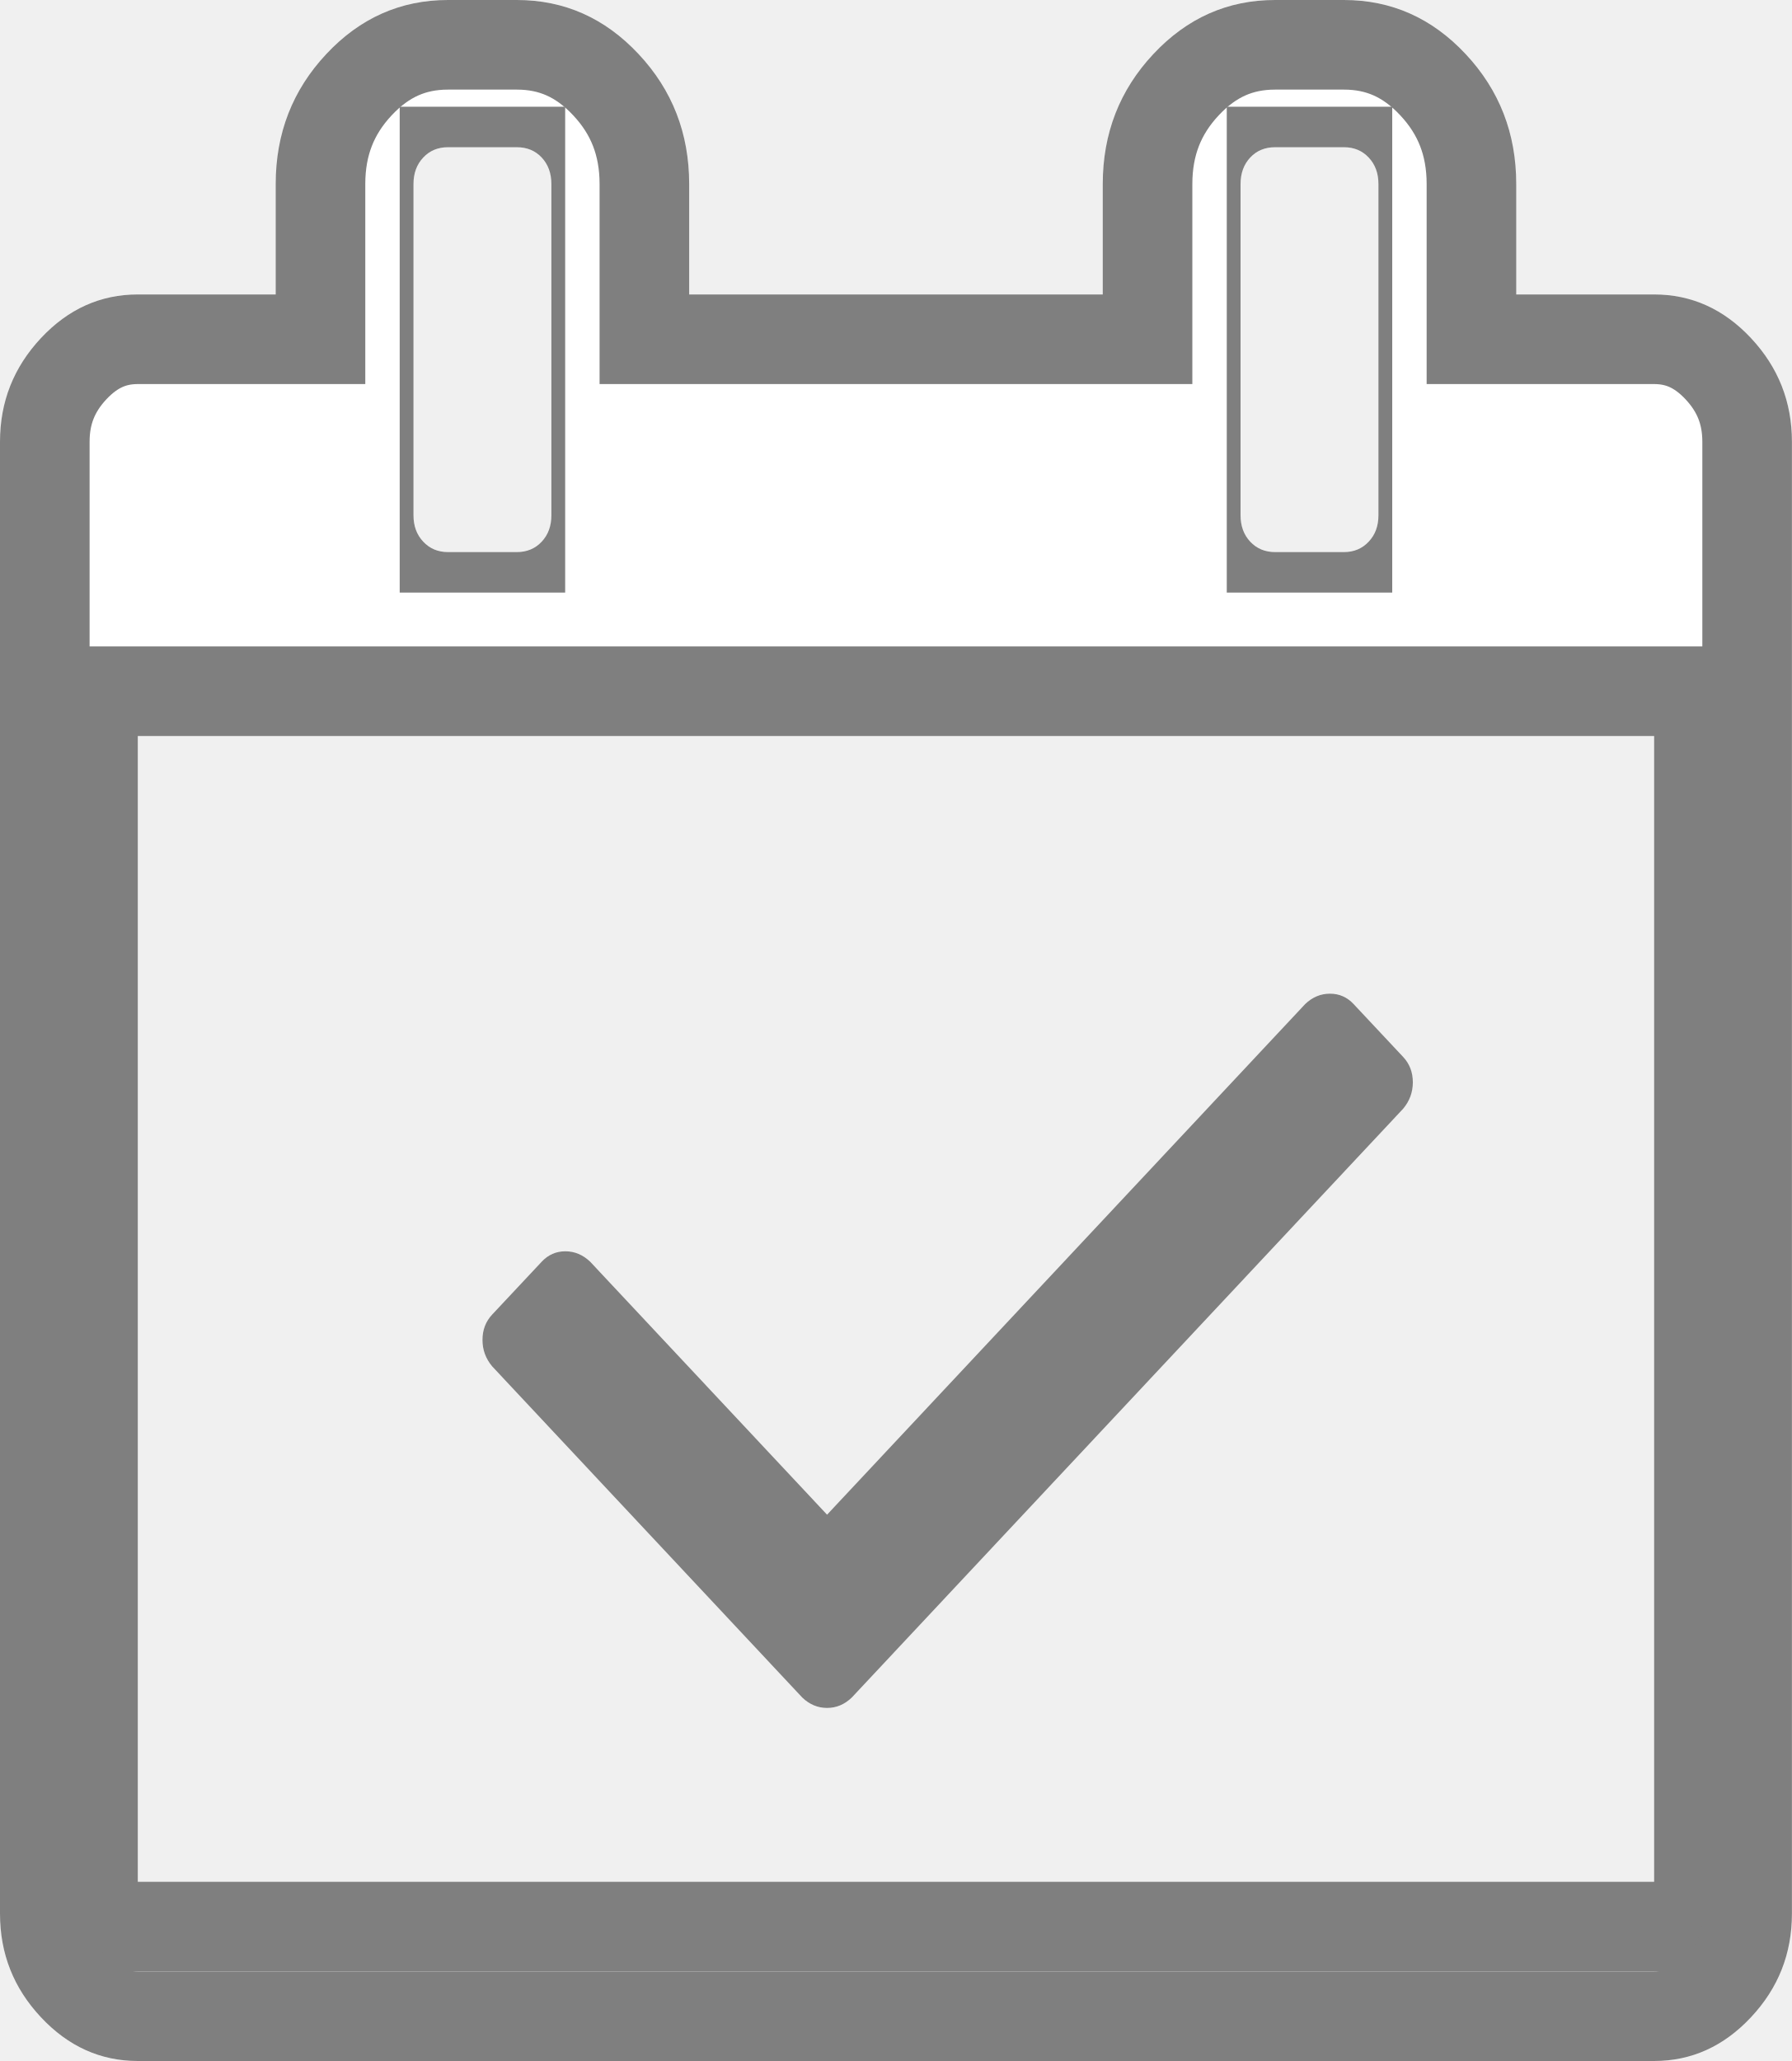
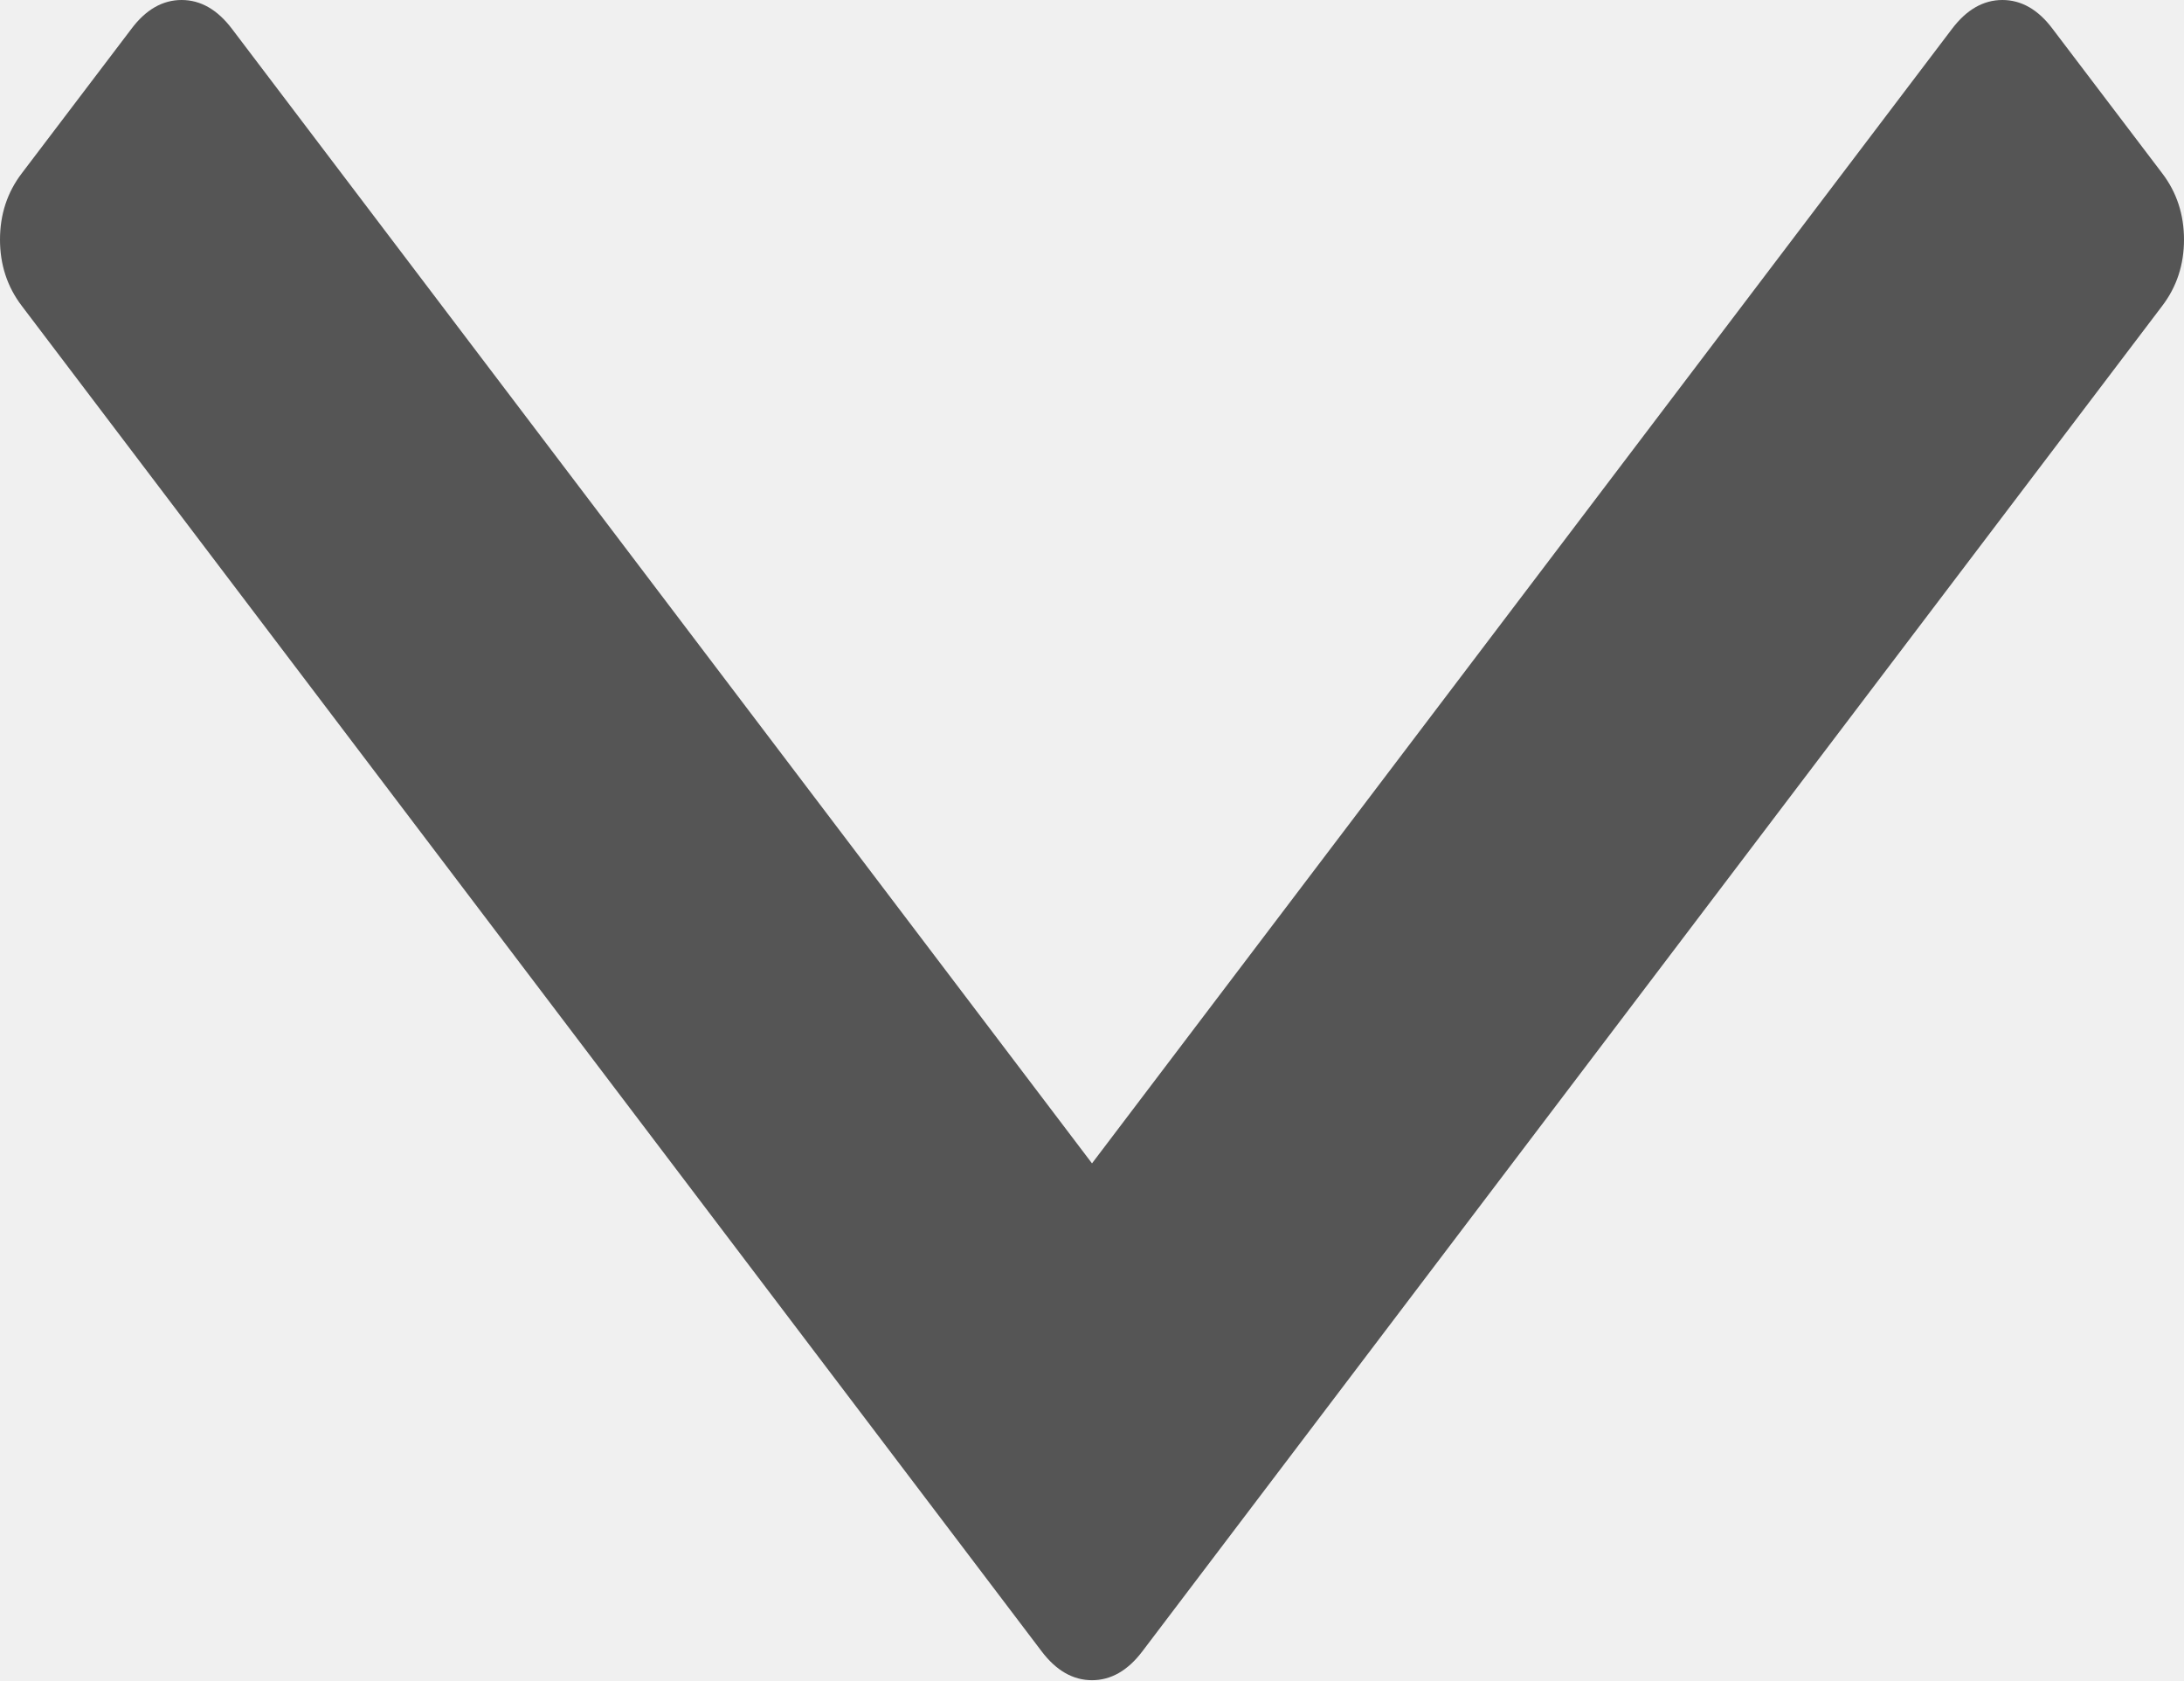
- <svg xmlns="http://www.w3.org/2000/svg" version="1.1" width="20px" height="23px">
-   <defs>
-     <mask fill="white" id="clip46">
-       <path d="M 15.769 12.078  C 15.769 12.189  15.733 12.287  15.661 12.373  L 9.507 18.944  C 9.427 19.021  9.335 19.06  9.231 19.06  C 9.127 19.06  9.034 19.021  8.954 18.944  L 5.493 15.248  C 5.421 15.162  5.385 15.064  5.385 14.953  C 5.385 14.841  5.421 14.747  5.493 14.67  L 6.046 14.08  C 6.118 14.003  6.206 13.964  6.31 13.964  C 6.414 13.964  6.506 14.003  6.587 14.08  L 9.231 16.903  L 14.567 11.205  C 14.647 11.128  14.74 11.089  14.844 11.089  C 14.948 11.089  15.036 11.128  15.108 11.205  L 15.661 11.795  C 15.733 11.872  15.769 11.966  15.769 12.078  Z M 1.538 8.214  L 1.538 21  L 18.462 21  L 18.462 8.214  L 1.538 8.214  Z M 6.046 6.045  C 6.118 5.968  6.154 5.87  6.154 5.75  L 6.154 2.054  C 6.154 1.934  6.118 1.835  6.046 1.758  C 5.974 1.681  5.881 1.643  5.769 1.643  L 5 1.643  C 4.888 1.643  4.796 1.681  4.724 1.758  C 4.651 1.835  4.615 1.934  4.615 2.054  L 4.615 5.75  C 4.615 5.87  4.651 5.968  4.724 6.045  C 4.796 6.122  4.888 6.161  5 6.161  L 5.769 6.161  C 5.881 6.161  5.974 6.122  6.046 6.045  Z M 15.276 6.045  C 15.349 5.968  15.385 5.87  15.385 5.75  L 15.385 2.054  C 15.385 1.934  15.349 1.835  15.276 1.758  C 15.204 1.681  15.112 1.643  15 1.643  L 14.231 1.643  C 14.119 1.643  14.026 1.681  13.954 1.758  C 13.882 1.835  13.846 1.934  13.846 2.054  L 13.846 5.75  C 13.846 5.87  13.882 5.968  13.954 6.045  C 14.026 6.122  14.119 6.161  14.231 6.161  L 15 6.161  C 15.112 6.161  15.204 6.122  15.276 6.045  Z M 19.543 3.773  C 19.848 4.099  20 4.484  20 4.929  L 20 21.357  C 20 21.802  19.848 22.187  19.543 22.512  C 19.239 22.837  18.878 23  18.462 23  L 1.538 23  C 1.122 23  0.761 22.837  0.457 22.512  C 0.152 22.187  0 21.802  0 21.357  L 0 4.929  C 0 4.484  0.152 4.099  0.457 3.773  C 0.761 3.448  1.122 3.286  1.538 3.286  L 3.077 3.286  L 3.077 2.054  C 3.077 1.489  3.265 1.005  3.642 0.603  C 4.018 0.201  4.471 0  5 0  L 5.769 0  C 6.298 0  6.751 0.201  7.127 0.603  C 7.504 1.005  7.692 1.489  7.692 2.054  L 7.692 3.286  L 12.308 3.286  L 12.308 2.054  C 12.308 1.489  12.496 1.005  12.873 0.603  C 13.249 0.201  13.702 0  14.231 0  L 15 0  C 15.529 0  15.982 0.201  16.358 0.603  C 16.735 1.005  16.923 1.489  16.923 2.054  L 16.923 3.286  L 18.462 3.286  C 18.878 3.286  19.239 3.448  19.543 3.773  Z " fill-rule="evenodd" />
-     </mask>
-   </defs>
-   <g transform="matrix(1 0 0 1 -1046 -353 )">
-     <path d="M 15.769 12.078  C 15.769 12.189  15.733 12.287  15.661 12.373  L 9.507 18.944  C 9.427 19.021  9.335 19.06  9.231 19.06  C 9.127 19.06  9.034 19.021  8.954 18.944  L 5.493 15.248  C 5.421 15.162  5.385 15.064  5.385 14.953  C 5.385 14.841  5.421 14.747  5.493 14.67  L 6.046 14.08  C 6.118 14.003  6.206 13.964  6.31 13.964  C 6.414 13.964  6.506 14.003  6.587 14.08  L 9.231 16.903  L 14.567 11.205  C 14.647 11.128  14.74 11.089  14.844 11.089  C 14.948 11.089  15.036 11.128  15.108 11.205  L 15.661 11.795  C 15.733 11.872  15.769 11.966  15.769 12.078  Z M 1.538 8.214  L 1.538 21  L 18.462 21  L 18.462 8.214  L 1.538 8.214  Z M 6.046 6.045  C 6.118 5.968  6.154 5.87  6.154 5.75  L 6.154 2.054  C 6.154 1.934  6.118 1.835  6.046 1.758  C 5.974 1.681  5.881 1.643  5.769 1.643  L 5 1.643  C 4.888 1.643  4.796 1.681  4.724 1.758  C 4.651 1.835  4.615 1.934  4.615 2.054  L 4.615 5.75  C 4.615 5.87  4.651 5.968  4.724 6.045  C 4.796 6.122  4.888 6.161  5 6.161  L 5.769 6.161  C 5.881 6.161  5.974 6.122  6.046 6.045  Z M 15.276 6.045  C 15.349 5.968  15.385 5.87  15.385 5.75  L 15.385 2.054  C 15.385 1.934  15.349 1.835  15.276 1.758  C 15.204 1.681  15.112 1.643  15 1.643  L 14.231 1.643  C 14.119 1.643  14.026 1.681  13.954 1.758  C 13.882 1.835  13.846 1.934  13.846 2.054  L 13.846 5.75  C 13.846 5.87  13.882 5.968  13.954 6.045  C 14.026 6.122  14.119 6.161  14.231 6.161  L 15 6.161  C 15.112 6.161  15.204 6.122  15.276 6.045  Z M 19.543 3.773  C 19.848 4.099  20 4.484  20 4.929  L 20 21.357  C 20 21.802  19.848 22.187  19.543 22.512  C 19.239 22.837  18.878 23  18.462 23  L 1.538 23  C 1.122 23  0.761 22.837  0.457 22.512  C 0.152 22.187  0 21.802  0 21.357  L 0 4.929  C 0 4.484  0.152 4.099  0.457 3.773  C 0.761 3.448  1.122 3.286  1.538 3.286  L 3.077 3.286  L 3.077 2.054  C 3.077 1.489  3.265 1.005  3.642 0.603  C 4.018 0.201  4.471 0  5 0  L 5.769 0  C 6.298 0  6.751 0.201  7.127 0.603  C 7.504 1.005  7.692 1.489  7.692 2.054  L 7.692 3.286  L 12.308 3.286  L 12.308 2.054  C 12.308 1.489  12.496 1.005  12.873 0.603  C 13.249 0.201  13.702 0  14.231 0  L 15 0  C 15.529 0  15.982 0.201  16.358 0.603  C 16.735 1.005  16.923 1.489  16.923 2.054  L 16.923 3.286  L 18.462 3.286  C 18.878 3.286  19.239 3.448  19.543 3.773  Z " fill-rule="nonzero" fill="#ffffff" stroke="none" transform="matrix(1 0 0 1 1046 353 )" />
-     <path d="M 15.769 12.078  C 15.769 12.189  15.733 12.287  15.661 12.373  L 9.507 18.944  C 9.427 19.021  9.335 19.06  9.231 19.06  C 9.127 19.06  9.034 19.021  8.954 18.944  L 5.493 15.248  C 5.421 15.162  5.385 15.064  5.385 14.953  C 5.385 14.841  5.421 14.747  5.493 14.67  L 6.046 14.08  C 6.118 14.003  6.206 13.964  6.31 13.964  C 6.414 13.964  6.506 14.003  6.587 14.08  L 9.231 16.903  L 14.567 11.205  C 14.647 11.128  14.74 11.089  14.844 11.089  C 14.948 11.089  15.036 11.128  15.108 11.205  L 15.661 11.795  C 15.733 11.872  15.769 11.966  15.769 12.078  Z " stroke-width="2" stroke="#7f7f7f" fill="none" transform="matrix(1 0 0 1 1046 353 )" mask="url(#clip46)" />
-     <path d="M 1.538 8.214  L 1.538 21  L 18.462 21  L 18.462 8.214  L 1.538 8.214  Z " stroke-width="2" stroke="#7f7f7f" fill="none" transform="matrix(1 0 0 1 1046 353 )" mask="url(#clip46)" />
-     <path d="M 6.046 6.045  C 6.118 5.968  6.154 5.87  6.154 5.75  L 6.154 2.054  C 6.154 1.934  6.118 1.835  6.046 1.758  C 5.974 1.681  5.881 1.643  5.769 1.643  L 5 1.643  C 4.888 1.643  4.796 1.681  4.724 1.758  C 4.651 1.835  4.615 1.934  4.615 2.054  L 4.615 5.75  C 4.615 5.87  4.651 5.968  4.724 6.045  C 4.796 6.122  4.888 6.161  5 6.161  L 5.769 6.161  C 5.881 6.161  5.974 6.122  6.046 6.045  Z " stroke-width="2" stroke="#7f7f7f" fill="none" transform="matrix(1 0 0 1 1046 353 )" mask="url(#clip46)" />
-     <path d="M 15.276 6.045  C 15.349 5.968  15.385 5.87  15.385 5.75  L 15.385 2.054  C 15.385 1.934  15.349 1.835  15.276 1.758  C 15.204 1.681  15.112 1.643  15 1.643  L 14.231 1.643  C 14.119 1.643  14.026 1.681  13.954 1.758  C 13.882 1.835  13.846 1.934  13.846 2.054  L 13.846 5.75  C 13.846 5.87  13.882 5.968  13.954 6.045  C 14.026 6.122  14.119 6.161  14.231 6.161  L 15 6.161  C 15.112 6.161  15.204 6.122  15.276 6.045  Z " stroke-width="2" stroke="#7f7f7f" fill="none" transform="matrix(1 0 0 1 1046 353 )" mask="url(#clip46)" />
-     <path d="M 19.543 3.773  C 19.848 4.099  20 4.484  20 4.929  L 20 21.357  C 20 21.802  19.848 22.187  19.543 22.512  C 19.239 22.837  18.878 23  18.462 23  L 1.538 23  C 1.122 23  0.761 22.837  0.457 22.512  C 0.152 22.187  0 21.802  0 21.357  L 0 4.929  C 0 4.484  0.152 4.099  0.457 3.773  C 0.761 3.448  1.122 3.286  1.538 3.286  L 3.077 3.286  L 3.077 2.054  C 3.077 1.489  3.265 1.005  3.642 0.603  C 4.018 0.201  4.471 0  5 0  L 5.769 0  C 6.298 0  6.751 0.201  7.127 0.603  C 7.504 1.005  7.692 1.489  7.692 2.054  L 7.692 3.286  L 12.308 3.286  L 12.308 2.054  C 12.308 1.489  12.496 1.005  12.873 0.603  C 13.249 0.201  13.702 0  14.231 0  L 15 0  C 15.529 0  15.982 0.201  16.358 0.603  C 16.735 1.005  16.923 1.489  16.923 2.054  L 16.923 3.286  L 18.462 3.286  C 18.878 3.286  19.239 3.448  19.543 3.773  Z " stroke-width="2" stroke="#7f7f7f" fill="none" transform="matrix(1 0 0 1 1046 353 )" mask="url(#clip46)" />
+ <svg xmlns="http://www.w3.org/2000/svg" version="1.1" width="13px" height="10px">
+   <g transform="matrix(1 0 0 1 -993 -294 )">
+     <path d="M 12.87 1.031  C 12.957 1.145  13 1.277  13 1.426  C 13 1.575  12.957 1.707  12.87 1.821  L 6.8 9.828  C 6.713 9.943  6.613 10  6.5 10  C 6.387 10  6.287 9.943  6.2 9.828  L 0.13 1.821  C 0.043 1.707  0 1.575  0 1.426  C 0 1.277  0.043 1.145  0.13 1.031  L 0.782 0.172  C 0.868 0.057  0.968 0  1.081 0  C 1.194 0  1.294 0.057  1.381 0.172  L 6.5 6.924  L 11.619 0.172  C 11.706 0.057  11.806 0  11.919 0  C 12.032 0  12.132 0.057  12.218 0.172  L 12.87 1.031  Z " fill-rule="nonzero" fill="#555555" stroke="none" transform="matrix(1 0 0 1 993 294 )" />
  </g>
</svg>
